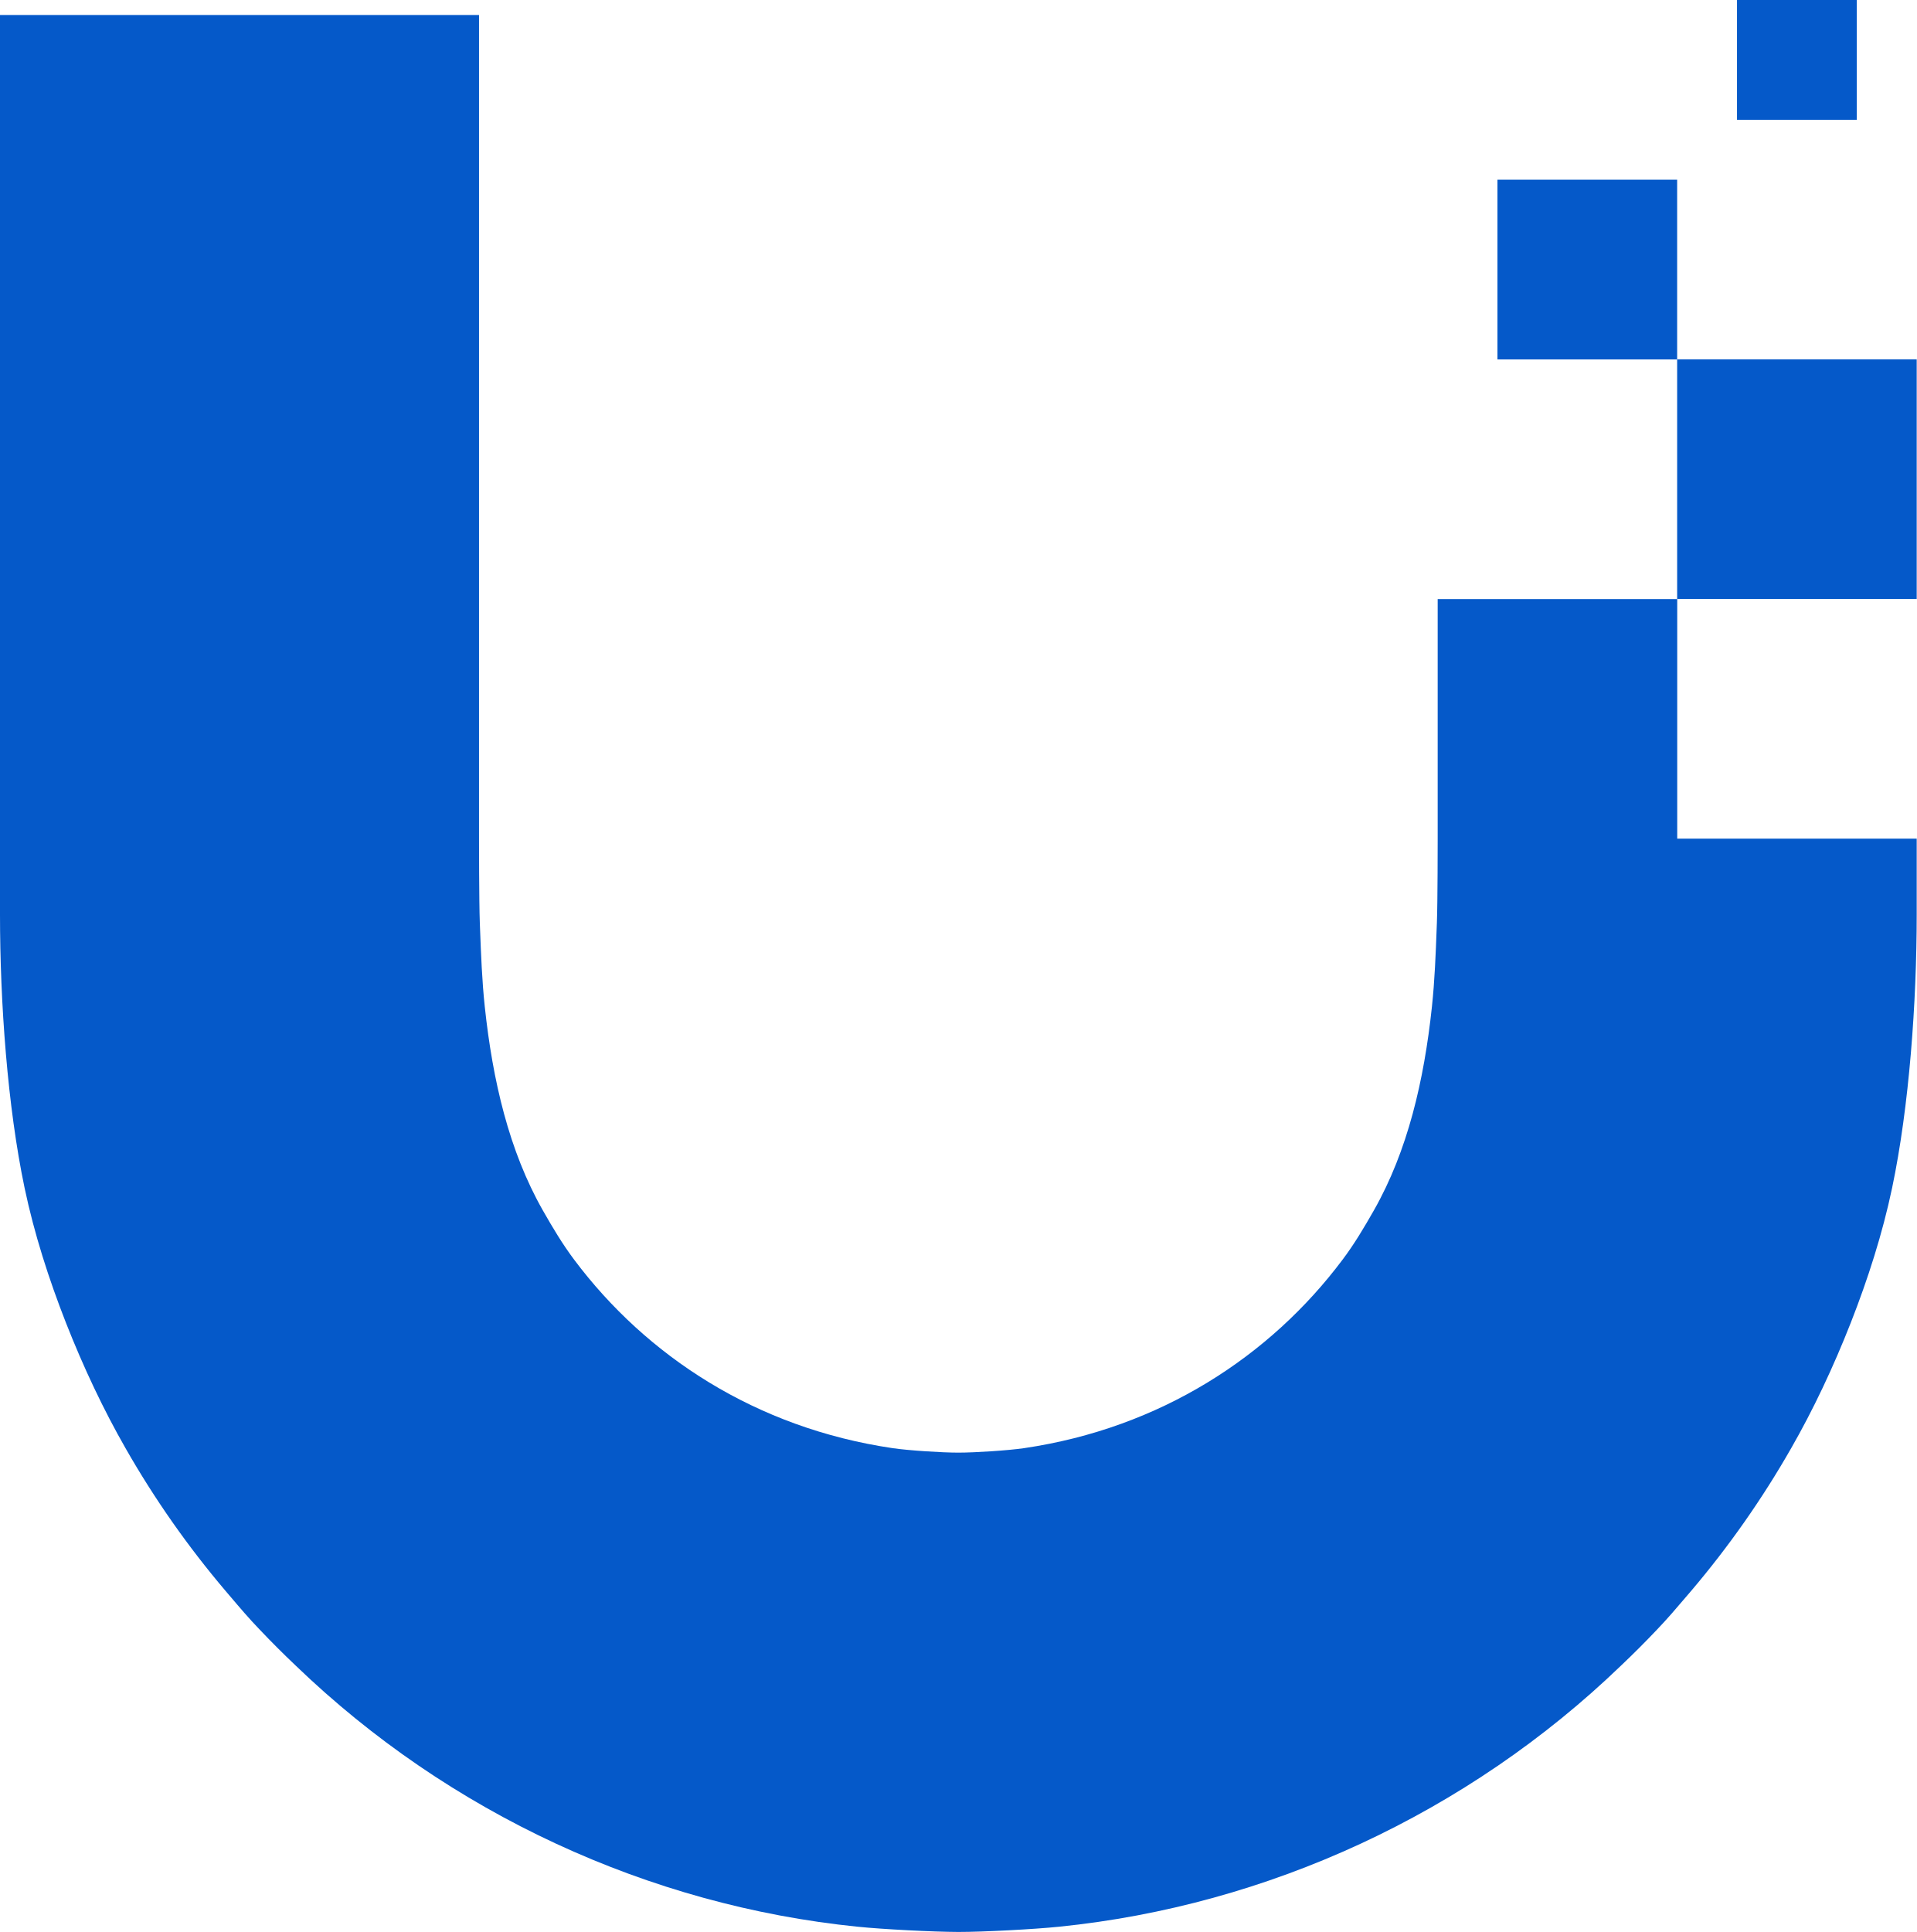
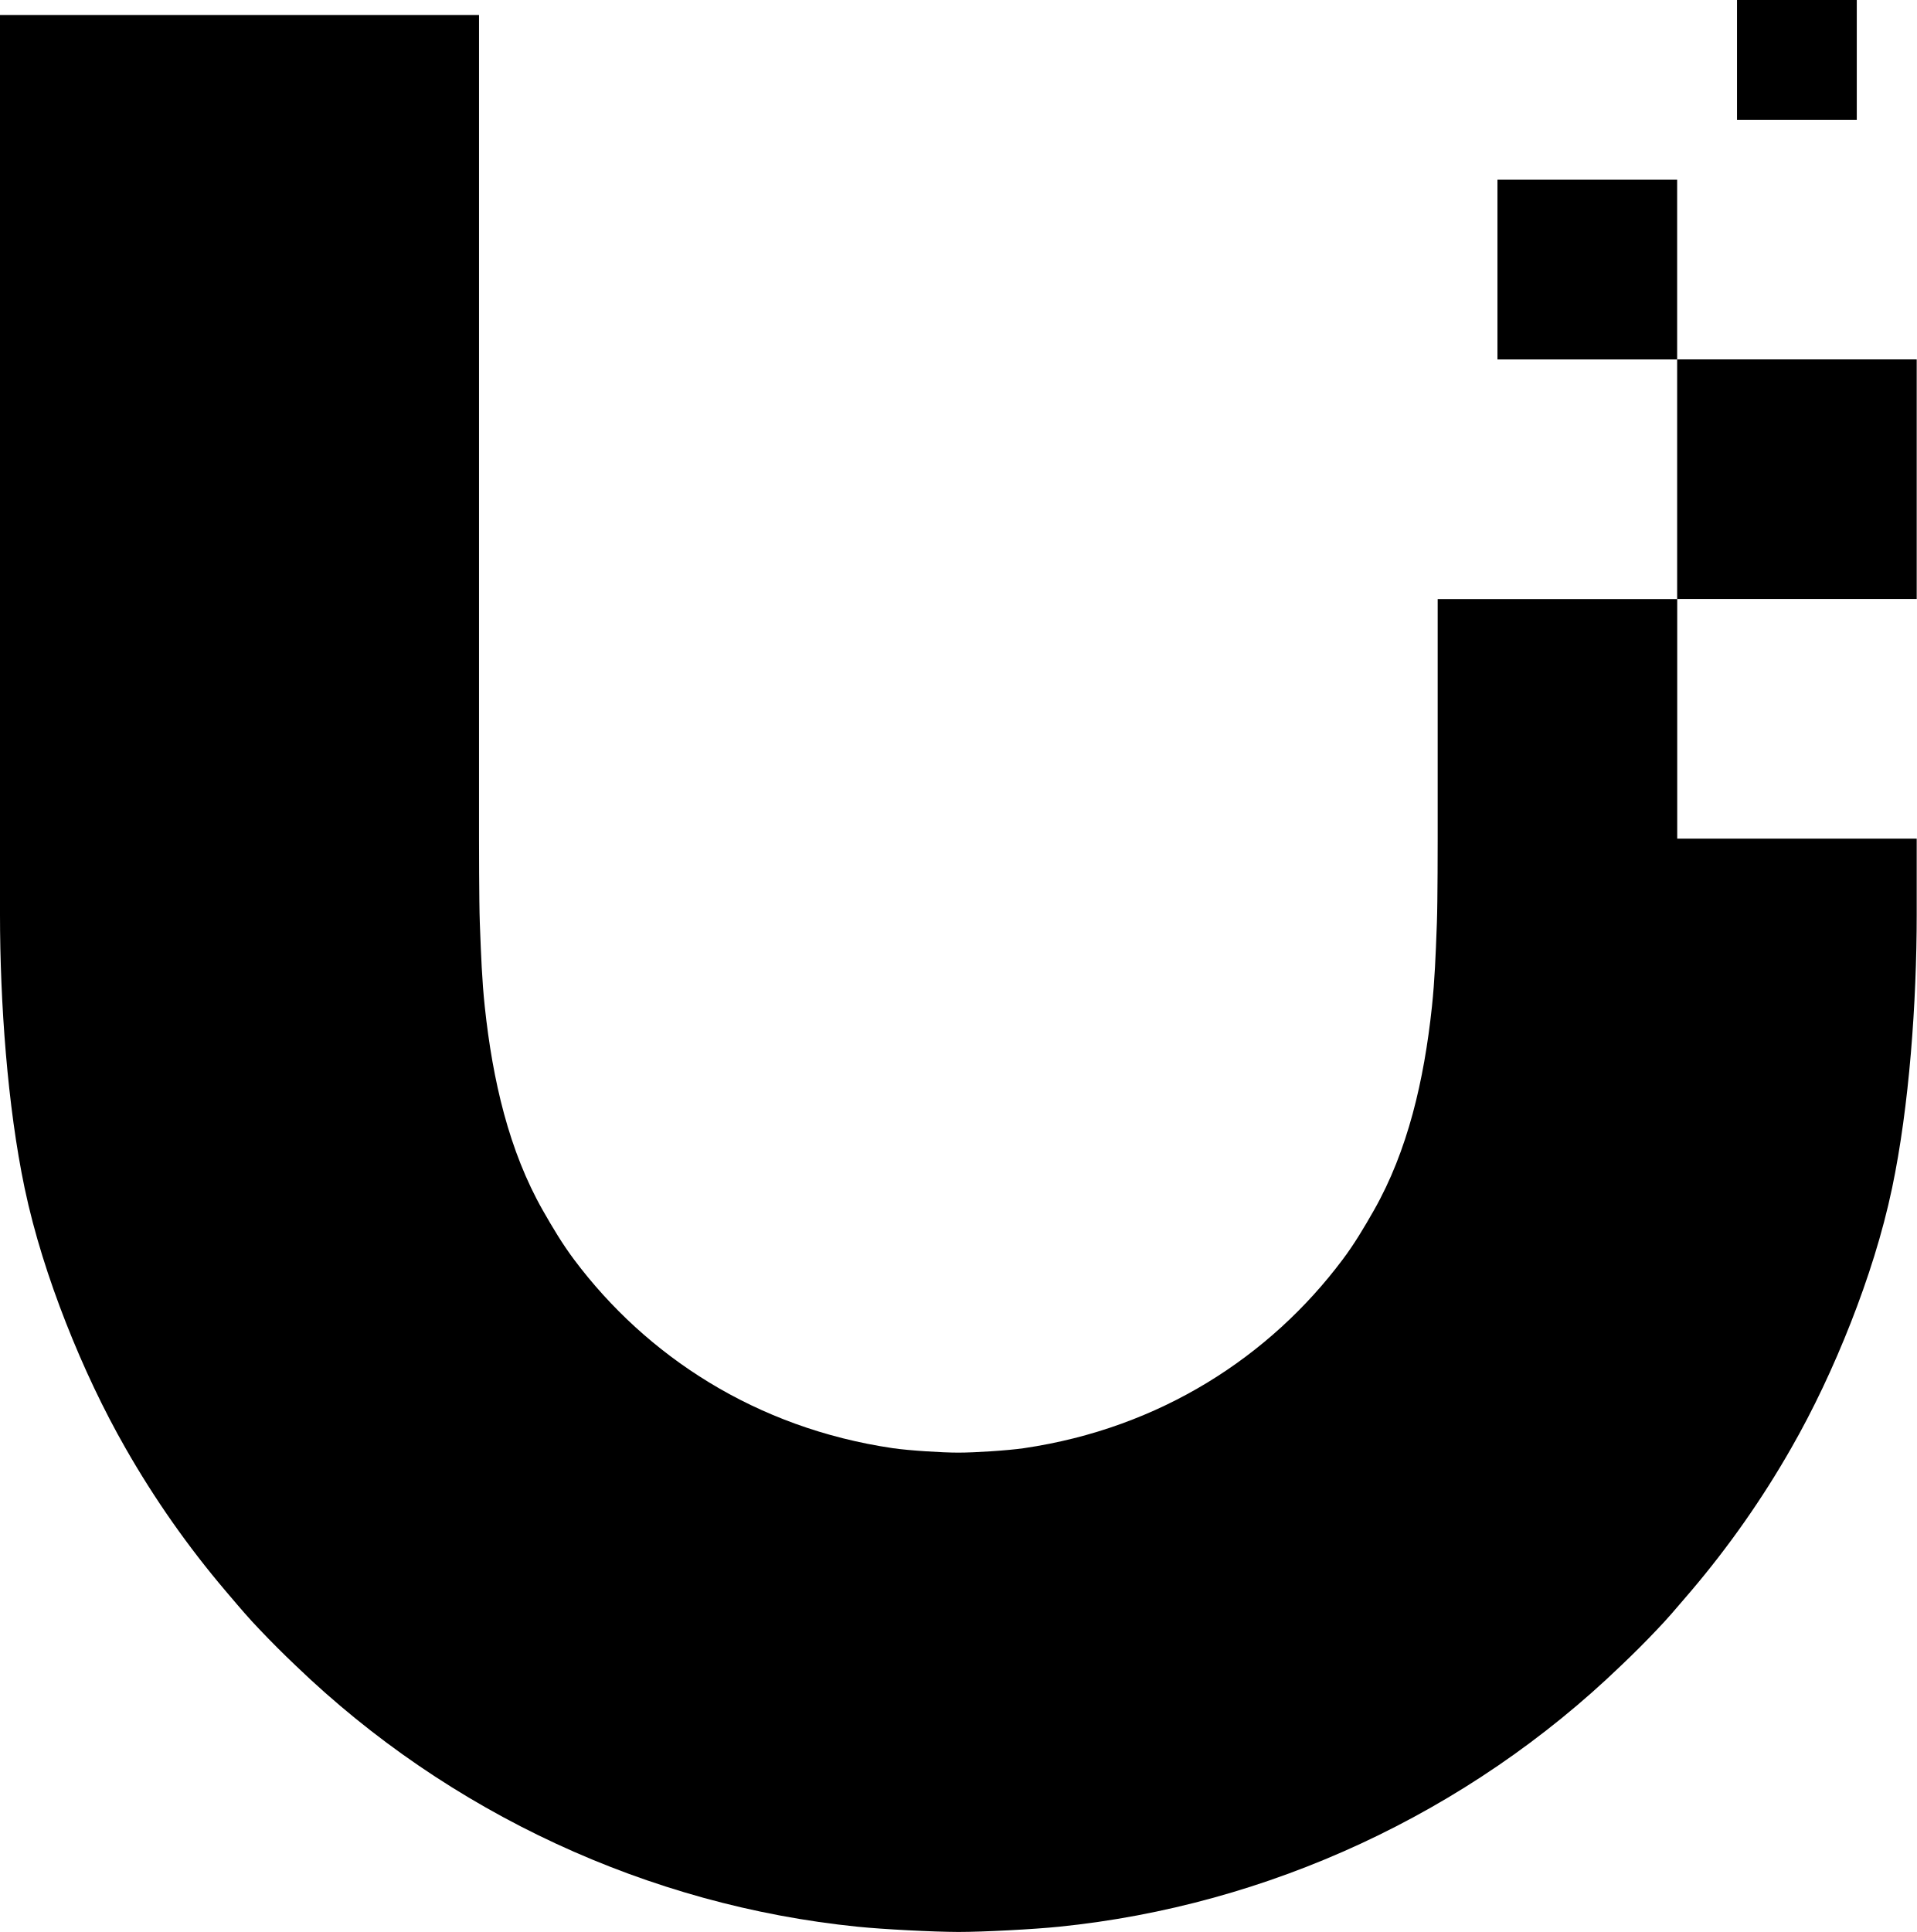
<svg xmlns="http://www.w3.org/2000/svg" fill="none" viewBox="0 0 128 129">
-   <path fill="#0559C9" d="M123.998 0h-7.999v7.999h7.999V0ZM96.01 56.02V39.994l.004.005h15.993v15.997H128v5.07c0 5.862-.498 12.807-1.644 18.26-.642 3.049-1.615 6.078-2.756 8.987-1.169 2.976-2.516 5.827-3.982 8.382a62.776 62.776 0 0 1-6.695 9.547l-.136.158-.224.262c-.617.724-1.227 1.44-1.898 2.139a63.215 63.215 0 0 1-2.415 2.415c-10.237 9.859-23.575 16.017-37.521 17.431-1.678.172-5.047.35-6.729.35-1.687-.005-5.051-.178-6.729-.35-13.946-1.414-27.284-7.577-37.52-17.431a63.155 63.155 0 0 1-2.416-2.415c-.704-.729-1.339-1.477-1.98-2.233l-.003-.002-.275-.324a62.658 62.658 0 0 1-6.695-9.547c-1.466-2.56-2.813-5.406-3.982-8.382-1.141-2.91-2.114-5.938-2.756-8.986C.498 73.867 0 66.928 0 61.067V1.002h31.99V56.02s0 4.218.053 5.598l.012.322v.002c.068 1.785.133 3.534.319 5.274.527 4.94 1.62 9.628 3.872 13.592.652 1.145 1.313 2.257 2.104 3.311 4.812 6.417 12.135 11.234 21.27 12.576 1.087.158 3.283.297 4.38.297s3.292-.139 4.38-.297c9.135-1.342 16.458-6.159 21.27-12.576.795-1.054 1.452-2.166 2.104-3.311 2.252-3.964 3.345-8.651 3.872-13.592.186-1.743.252-3.495.319-5.284l.012-.314c.053-1.38.053-5.598.053-5.598ZM100.002 12h12v11.996H128v15.998h-15.998V24.001h-12v-12Z" />
+   <path fill="currentColor" d="M123.998 0h-7.999v7.999h7.999V0ZM96.01 56.02V39.994l.004.005h15.993v15.997H128v5.07c0 5.862-.498 12.807-1.644 18.26-.642 3.049-1.615 6.078-2.756 8.987-1.169 2.976-2.516 5.827-3.982 8.382a62.776 62.776 0 0 1-6.695 9.547l-.136.158-.224.262c-.617.724-1.227 1.44-1.898 2.139a63.215 63.215 0 0 1-2.415 2.415c-10.237 9.859-23.575 16.017-37.521 17.431-1.678.172-5.047.35-6.729.35-1.687-.005-5.051-.178-6.729-.35-13.946-1.414-27.284-7.577-37.52-17.431a63.155 63.155 0 0 1-2.416-2.415c-.704-.729-1.339-1.477-1.98-2.233l-.003-.002-.275-.324a62.658 62.658 0 0 1-6.695-9.547c-1.466-2.56-2.813-5.406-3.982-8.382-1.141-2.91-2.114-5.938-2.756-8.986C.498 73.867 0 66.928 0 61.067V1.002h31.99V56.02s0 4.218.053 5.598l.012.322v.002c.068 1.785.133 3.534.319 5.274.527 4.94 1.62 9.628 3.872 13.592.652 1.145 1.313 2.257 2.104 3.311 4.812 6.417 12.135 11.234 21.27 12.576 1.087.158 3.283.297 4.38.297s3.292-.139 4.38-.297c9.135-1.342 16.458-6.159 21.27-12.576.795-1.054 1.452-2.166 2.104-3.311 2.252-3.964 3.345-8.651 3.872-13.592.186-1.743.252-3.495.319-5.284l.012-.314c.053-1.38.053-5.598.053-5.598ZM100.002 12h12v11.996H128v15.998h-15.998V24.001h-12v-12Z" />
</svg>
